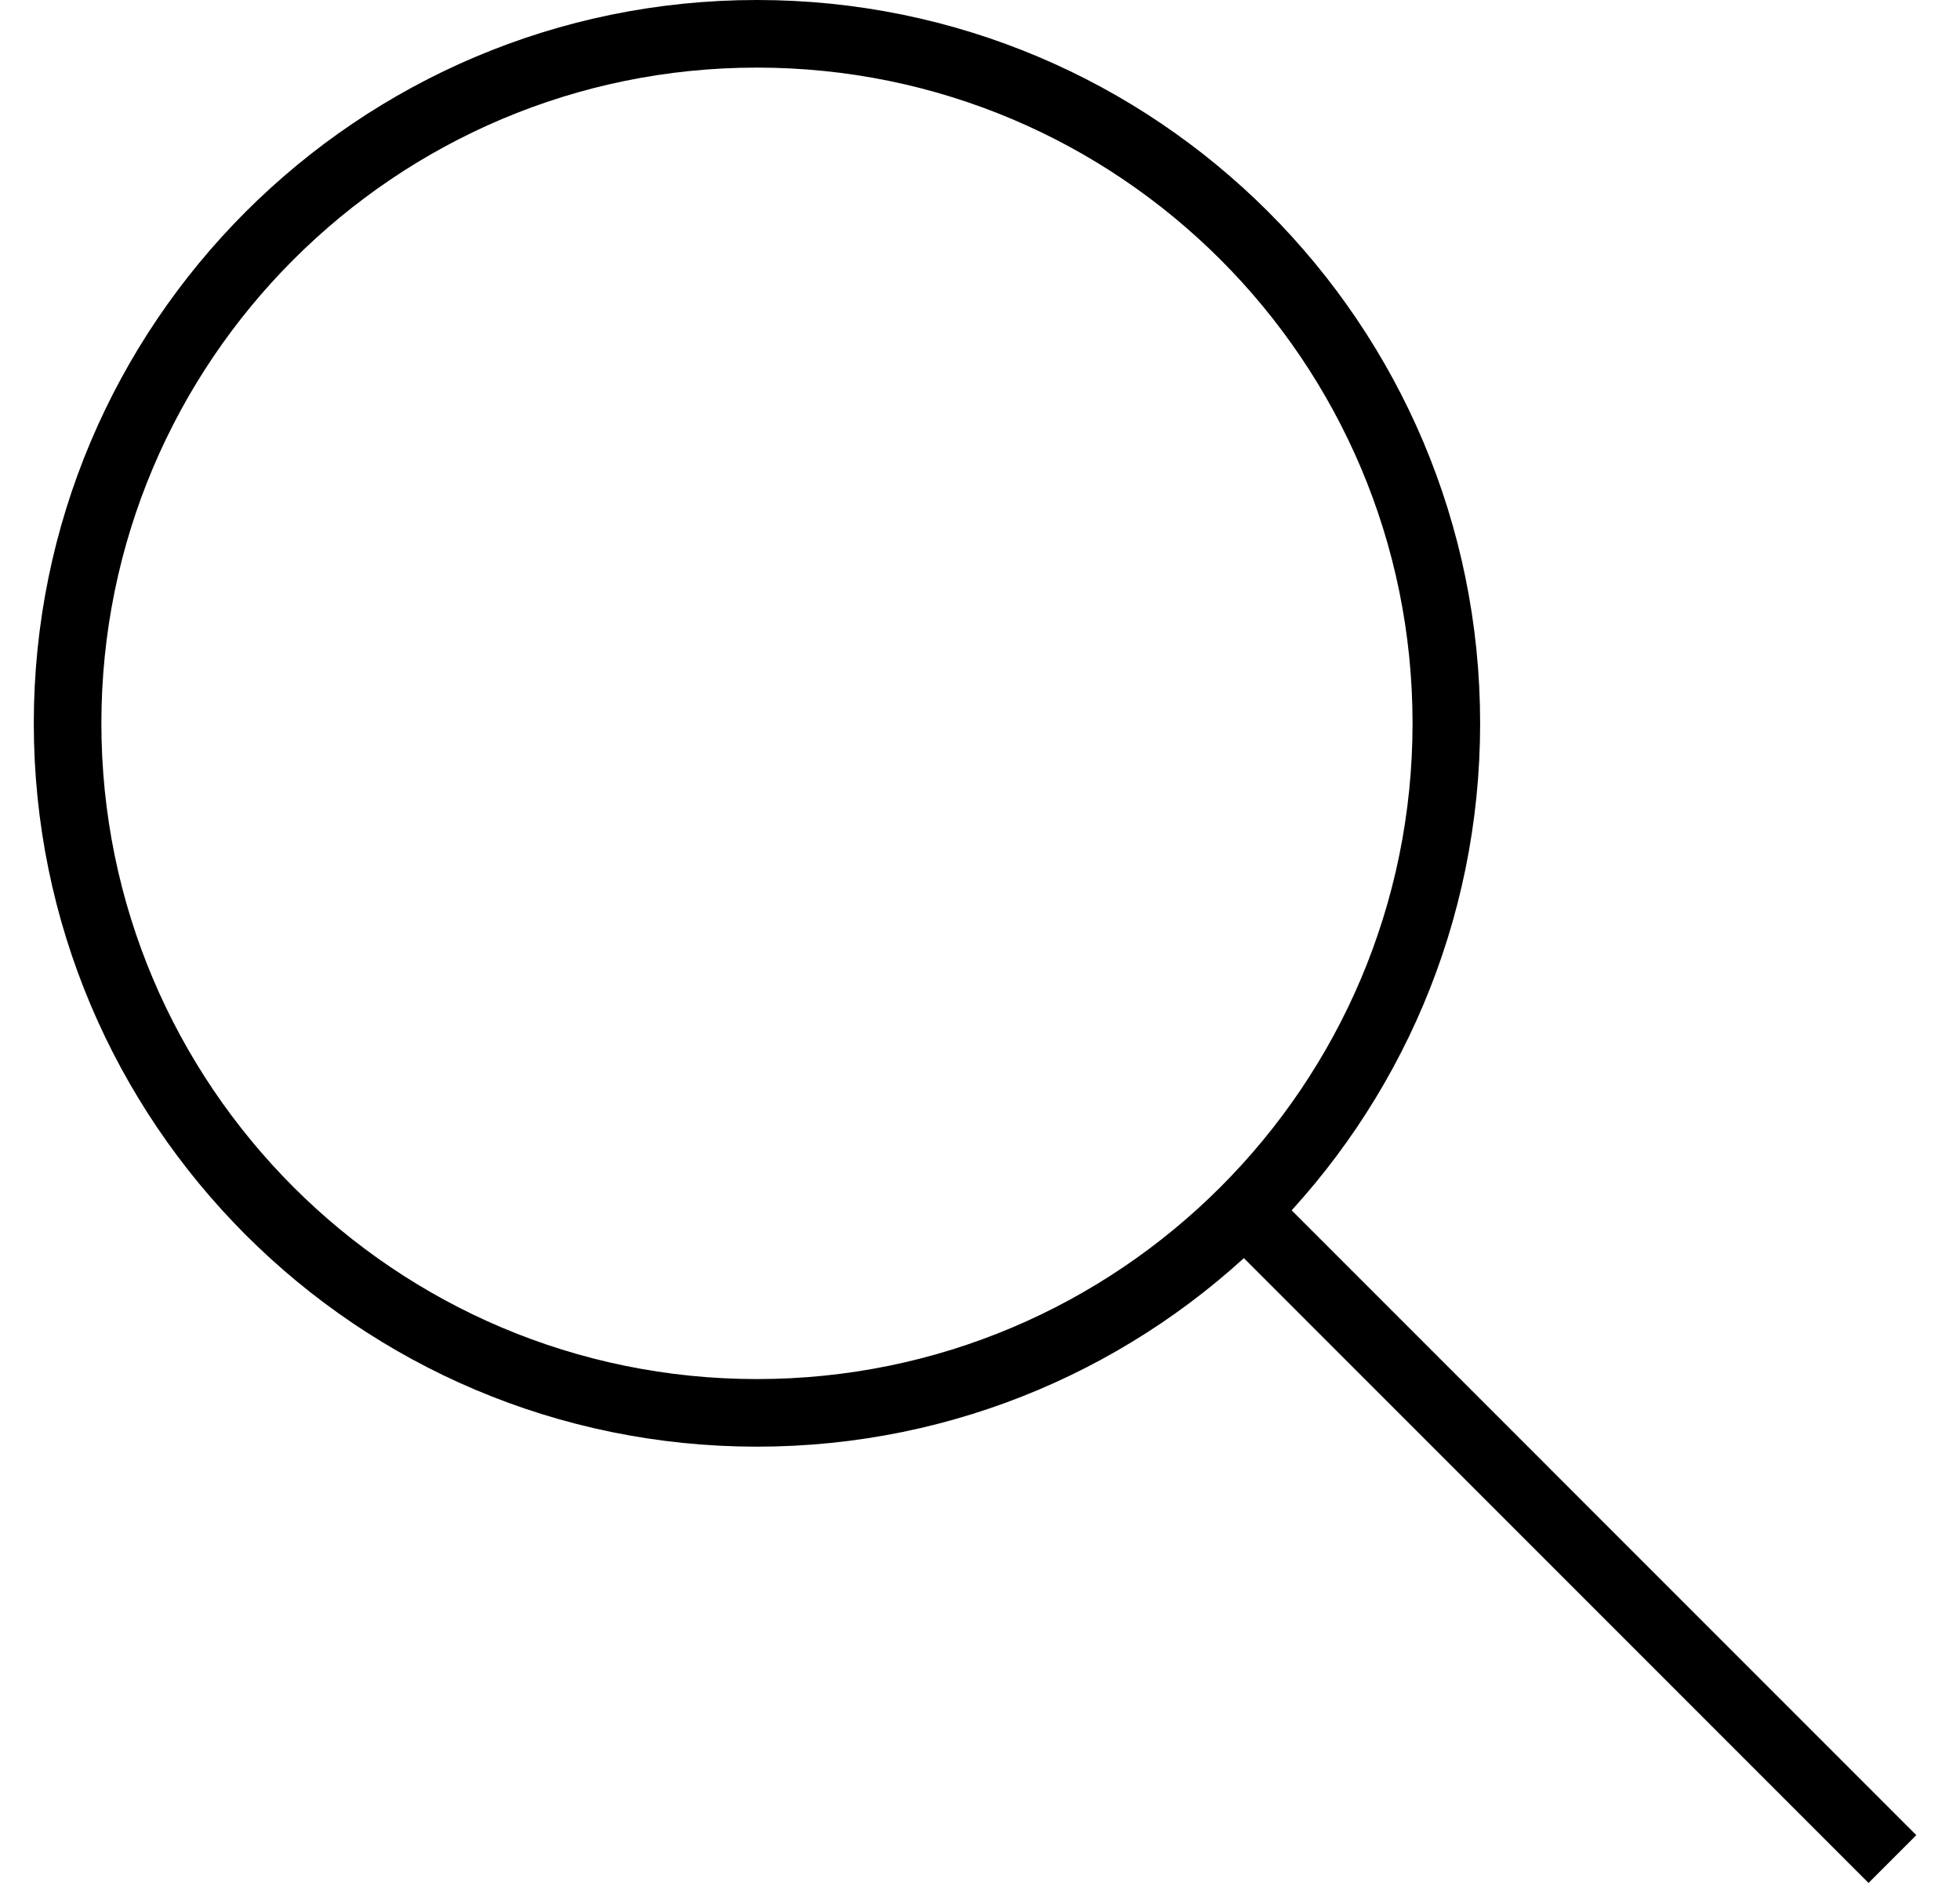
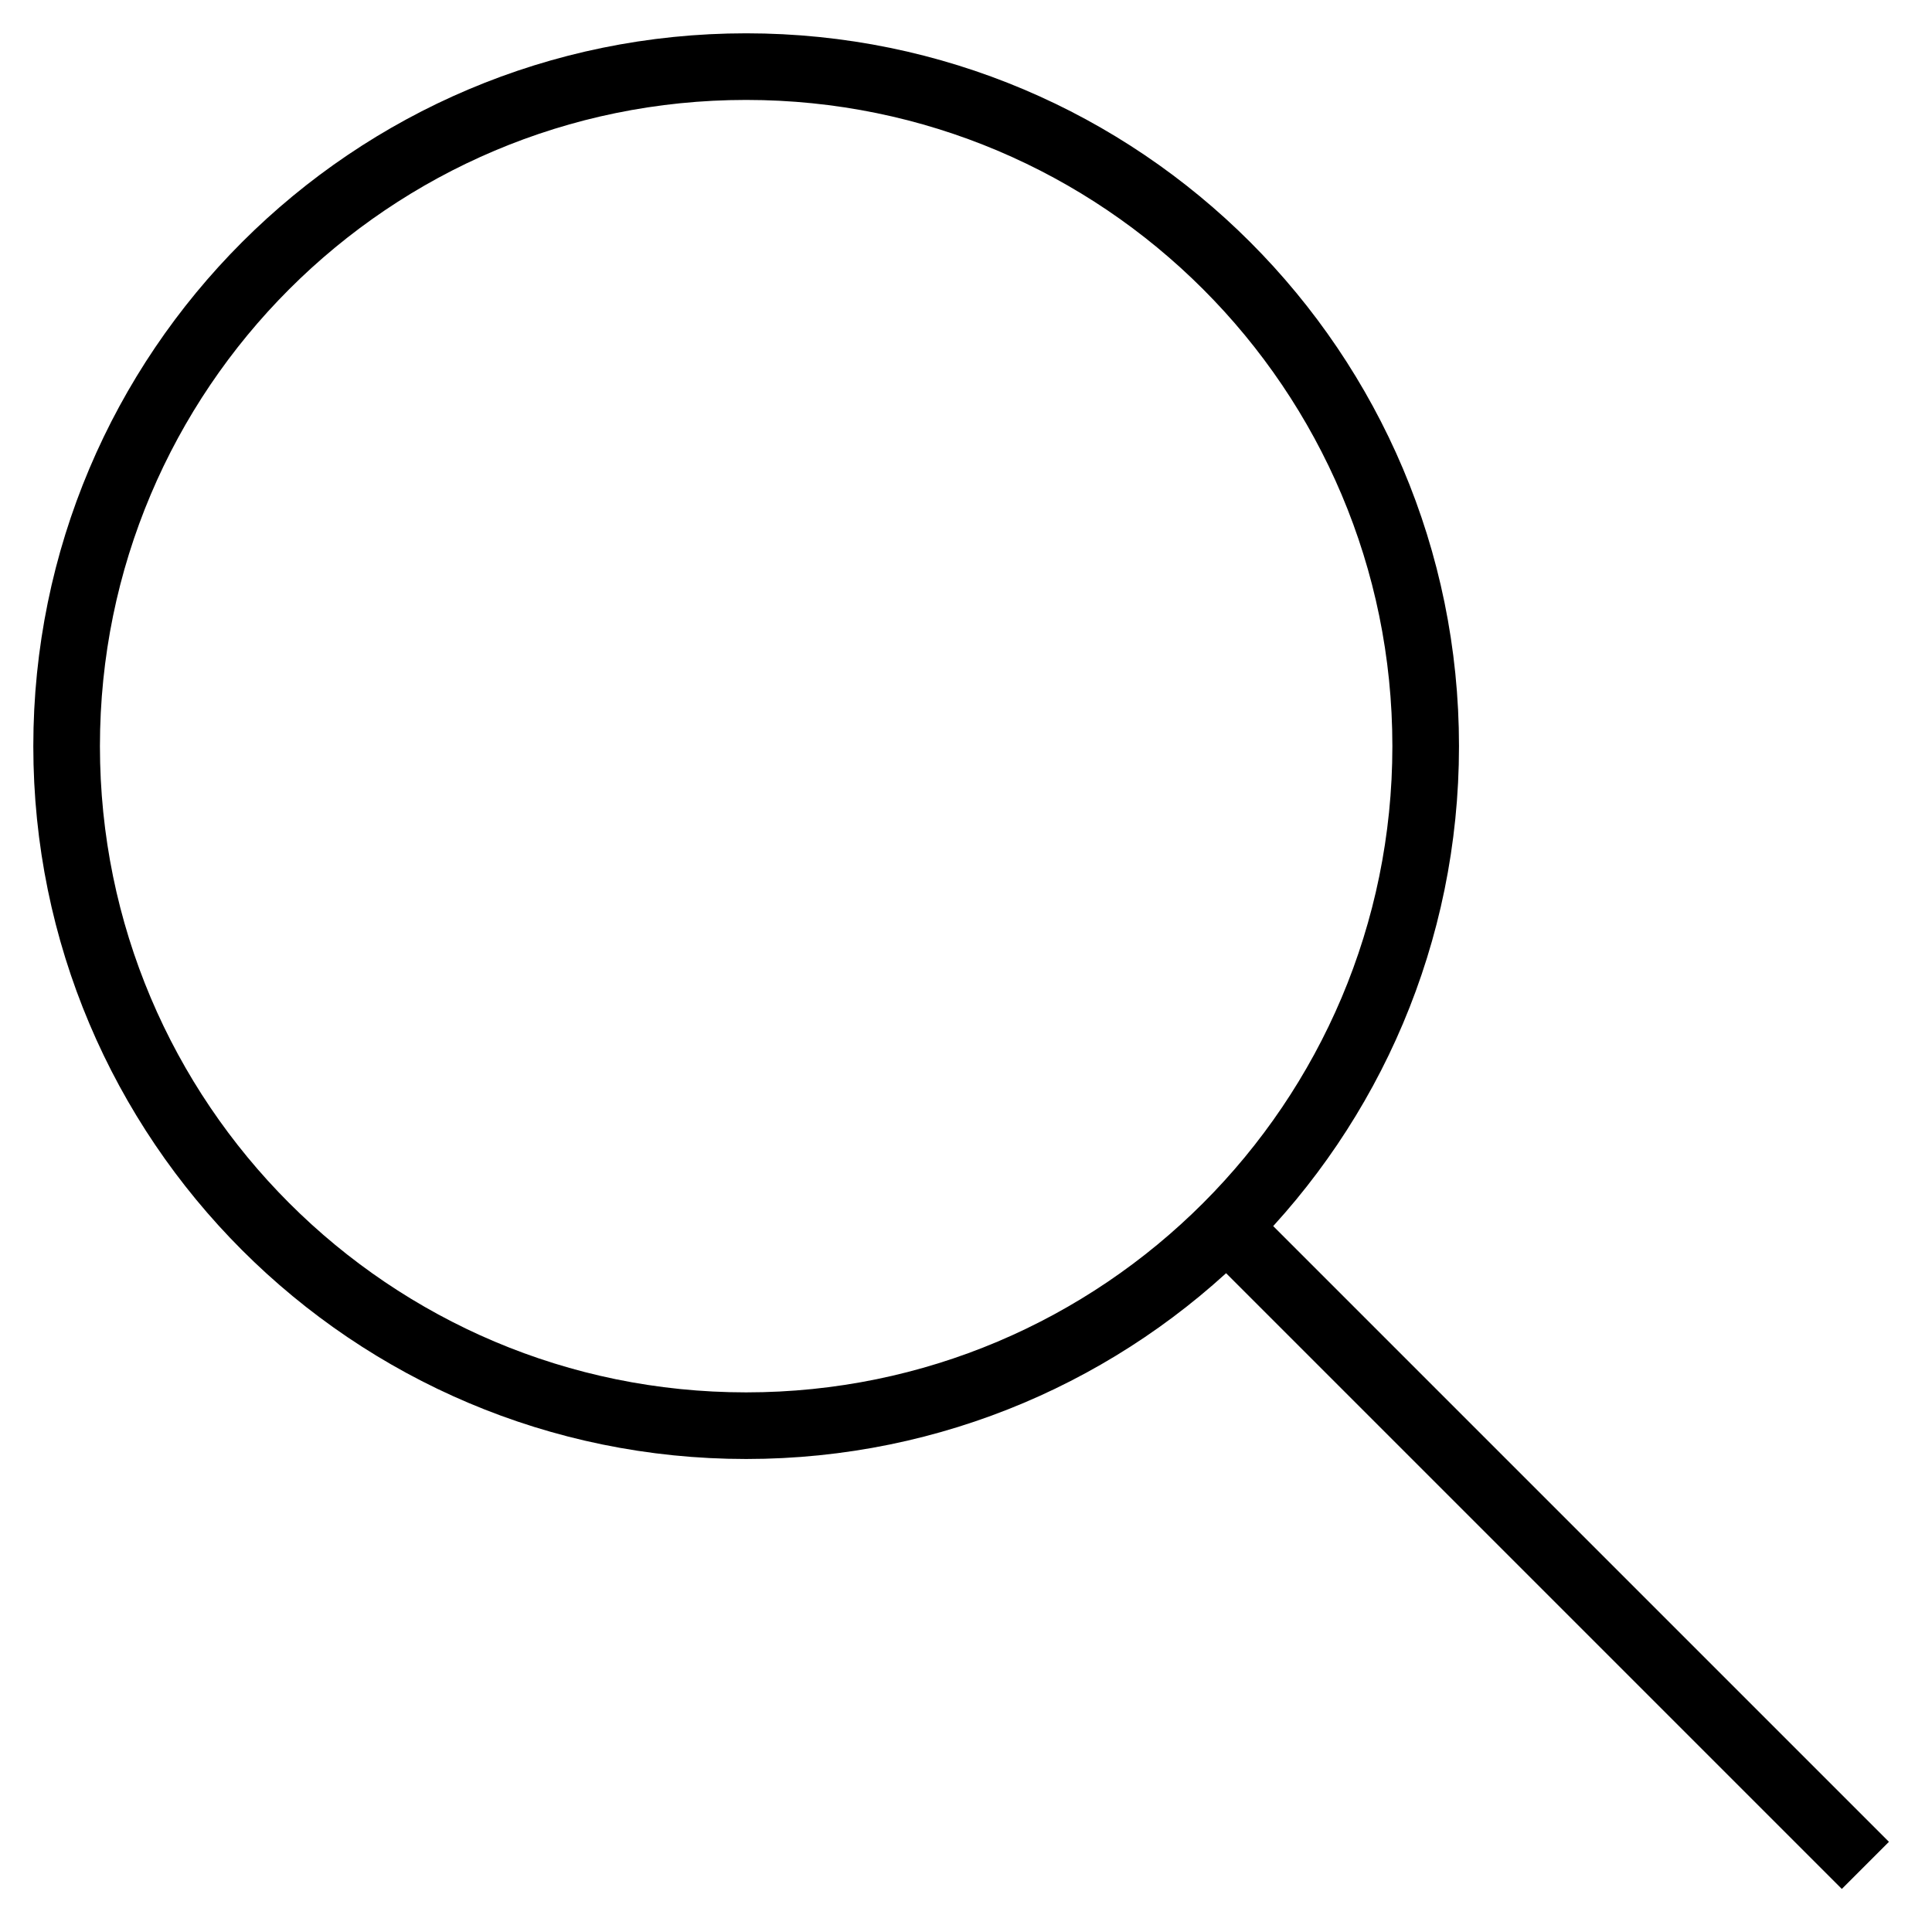
- <svg xmlns="http://www.w3.org/2000/svg" width="29" height="28" viewBox="0 0 29 28" fill="none">
+ <svg xmlns="http://www.w3.org/2000/svg" width="25" height="25" viewBox="0 0 29 28" fill="none">
  <path d="M18.4 17.9L28 27.5M21.4 10.7C21.4 16.333 16.833 20.9 11.2 20.9C5.567 20.9 1 16.333 1 10.7C1 5.067 5.567 0.5 11.2 0.5C16.833 0.5 21.4 5.067 21.4 10.7Z" stroke="black" stroke-linejoin="round" />
</svg>
